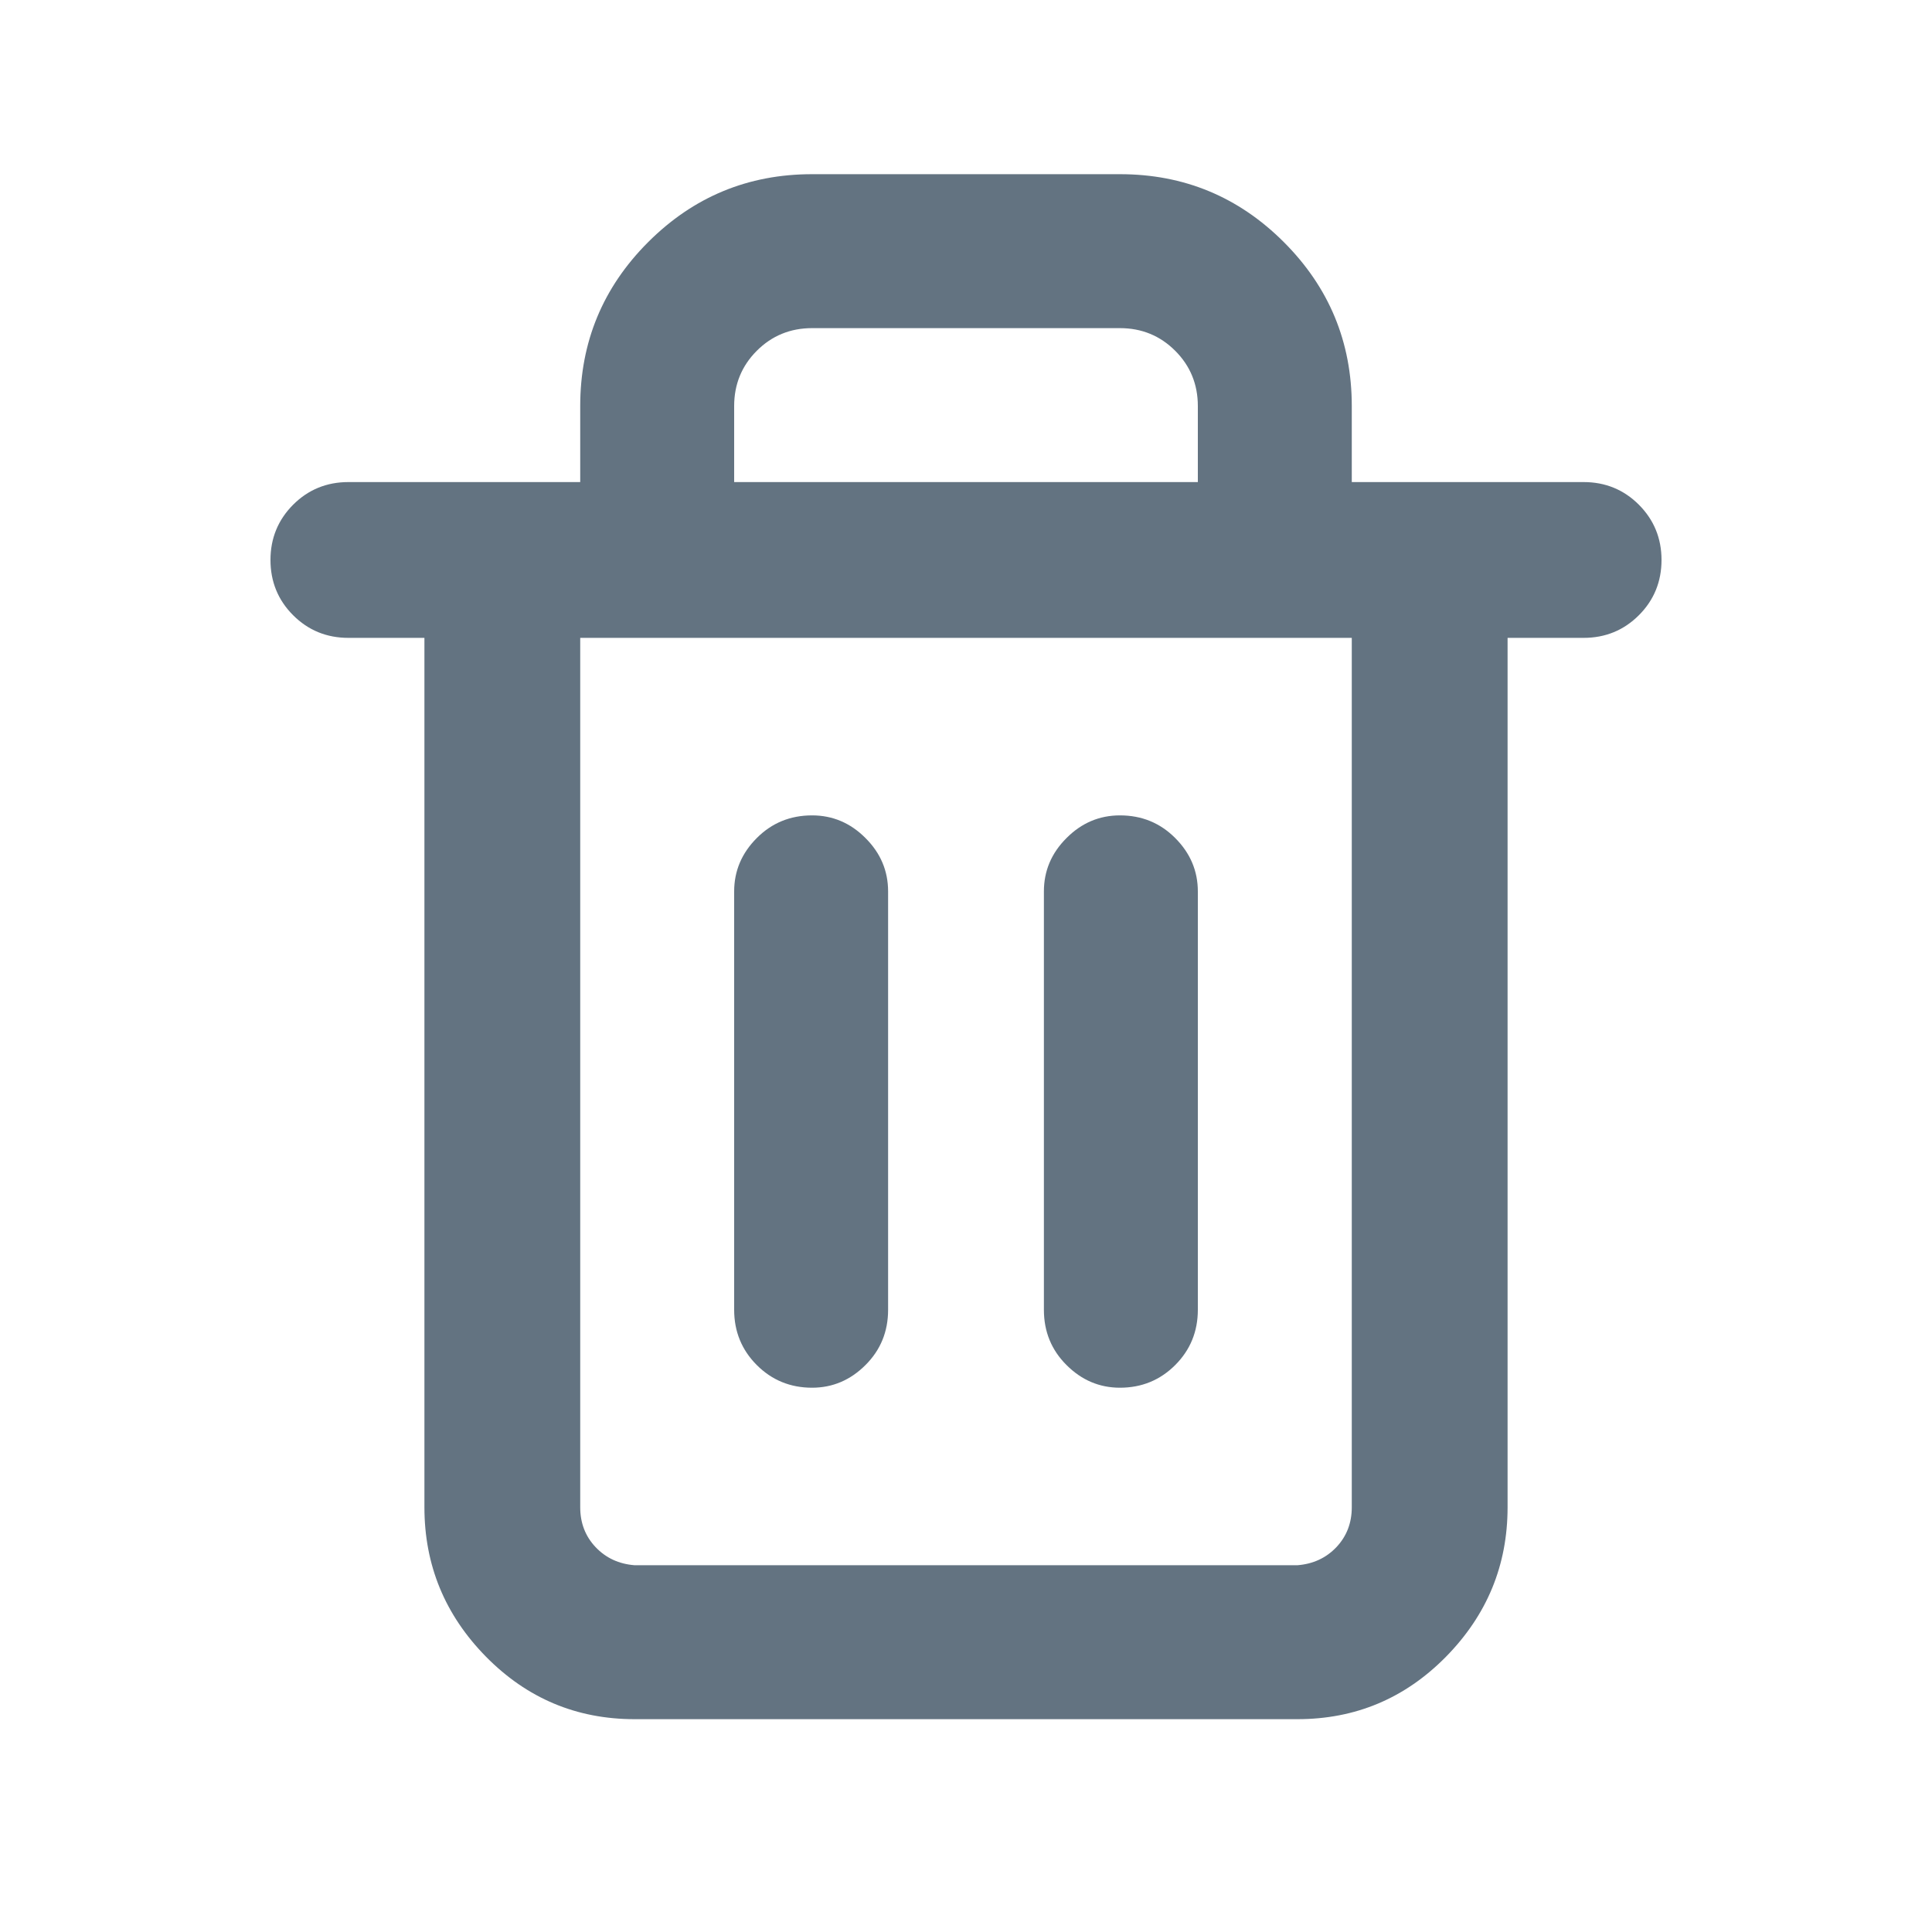
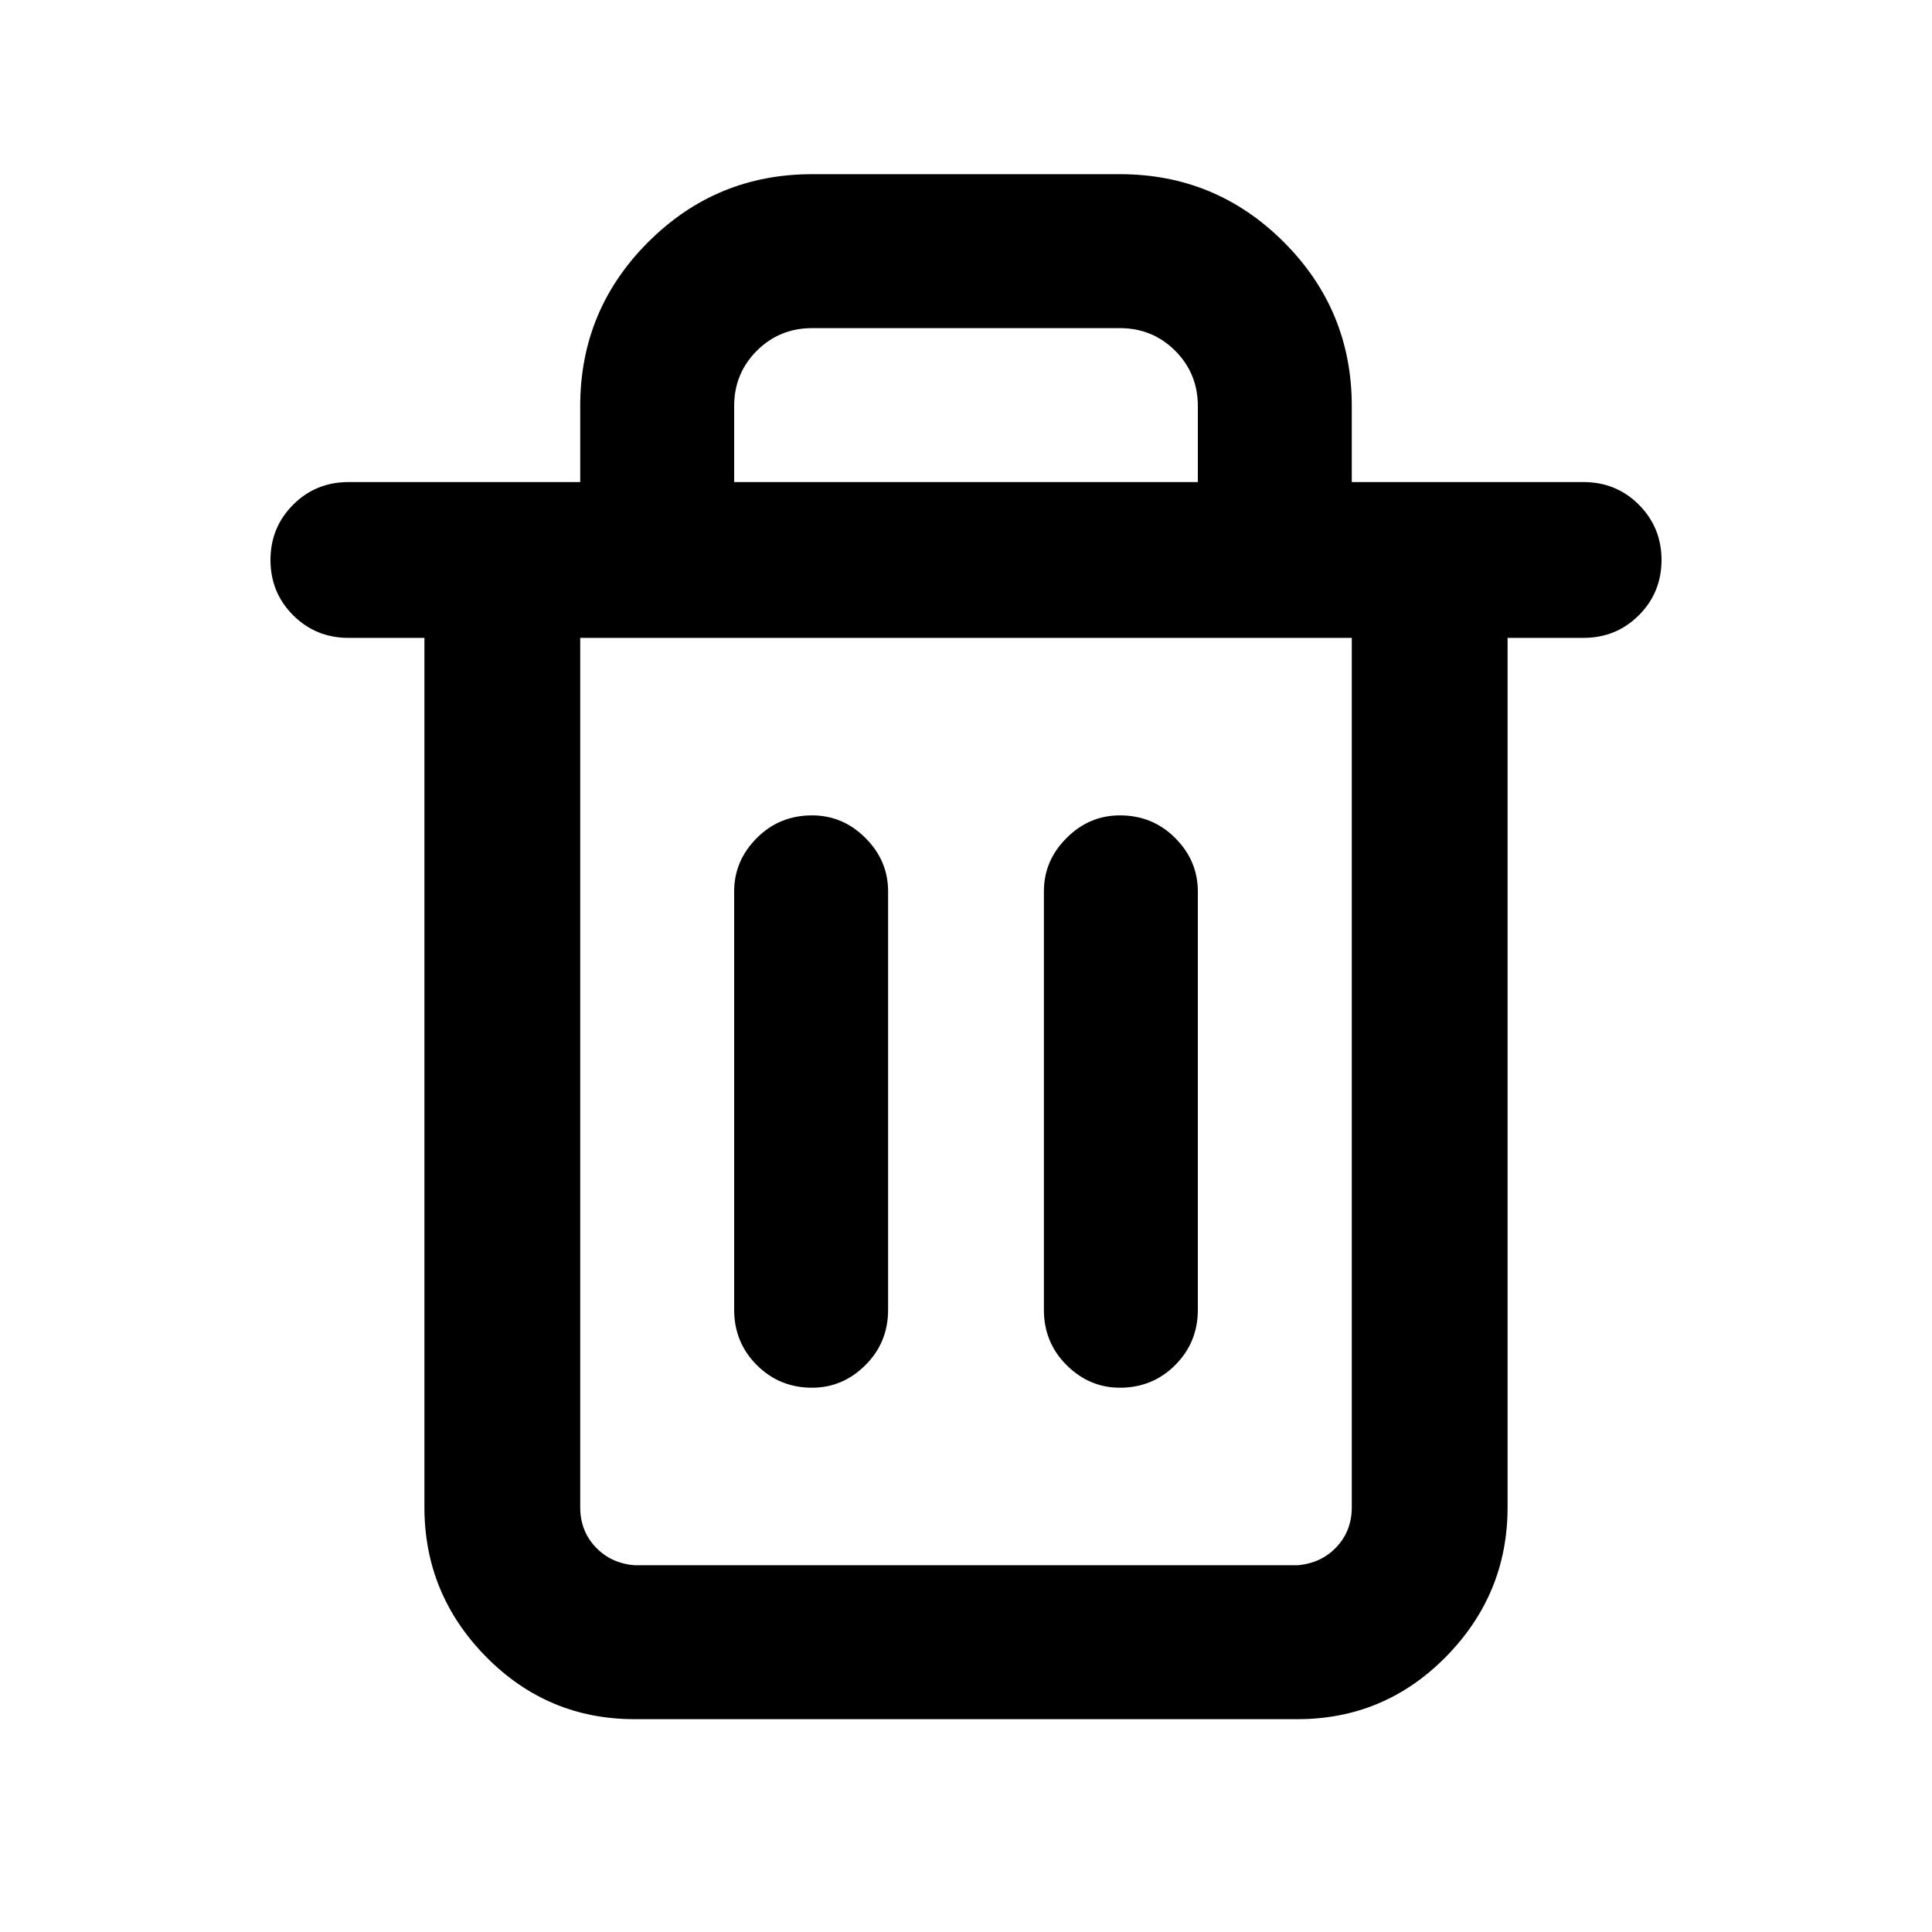
<svg xmlns="http://www.w3.org/2000/svg" width="25" height="25" viewBox="0 0 25 25" fill="none">
-   <path d="M20.492 6.238H17.492V5.254C17.492 4.426 17.199 3.719 16.613 3.133C16.027 2.547 15.32 2.254 14.492 2.254H10.508C9.68 2.254 8.973 2.547 8.387 3.133C7.801 3.719 7.508 4.426 7.508 5.254V6.238H4.508C4.227 6.238 3.988 6.336 3.793 6.531C3.598 6.727 3.5 6.965 3.5 7.246C3.5 7.527 3.598 7.766 3.793 7.961C3.988 8.156 4.227 8.254 4.508 8.254H5.492V19.504C5.492 20.254 5.758 20.898 6.289 21.438C6.82 21.977 7.461 22.246 8.211 22.246H16.789C17.539 22.246 18.18 21.977 18.711 21.438C19.242 20.898 19.508 20.254 19.508 19.504V8.254H20.492C20.773 8.254 21.012 8.156 21.207 7.961C21.402 7.766 21.5 7.527 21.5 7.246C21.5 6.965 21.402 6.727 21.207 6.531C21.012 6.336 20.773 6.238 20.492 6.238ZM9.5 5.254C9.5 4.973 9.598 4.734 9.793 4.539C9.988 4.344 10.227 4.246 10.508 4.246H14.492C14.773 4.246 15.012 4.344 15.207 4.539C15.402 4.734 15.5 4.973 15.5 5.254V6.238H9.5V5.254ZM17.492 19.504C17.492 19.707 17.426 19.879 17.293 20.02C17.16 20.16 16.992 20.238 16.789 20.254H8.211C8.008 20.238 7.84 20.16 7.707 20.02C7.574 19.879 7.508 19.707 7.508 19.504V8.254H17.492V19.504ZM11.492 11.535V16.949C11.492 17.23 11.395 17.469 11.199 17.664C11.004 17.859 10.773 17.957 10.508 17.957C10.227 17.957 9.988 17.859 9.793 17.664C9.598 17.469 9.5 17.23 9.5 16.949V11.535C9.5 11.27 9.598 11.039 9.793 10.844C9.988 10.648 10.227 10.551 10.508 10.551C10.773 10.551 11.004 10.648 11.199 10.844C11.395 11.039 11.492 11.27 11.492 11.535ZM15.5 11.535V16.949C15.5 17.23 15.402 17.469 15.207 17.664C15.012 17.859 14.773 17.957 14.492 17.957C14.227 17.957 13.996 17.859 13.801 17.664C13.605 17.469 13.508 17.23 13.508 16.949V11.535C13.508 11.27 13.605 11.039 13.801 10.844C13.996 10.648 14.227 10.551 14.492 10.551C14.773 10.551 15.012 10.648 15.207 10.844C15.402 11.039 15.5 11.27 15.5 11.535Z" fill="#637381" />
+   <path d="M20.492 6.238H17.492V5.254C17.492 4.426 17.199 3.719 16.613 3.133C16.027 2.547 15.32 2.254 14.492 2.254H10.508C9.68 2.254 8.973 2.547 8.387 3.133C7.801 3.719 7.508 4.426 7.508 5.254V6.238H4.508C4.227 6.238 3.988 6.336 3.793 6.531C3.598 6.727 3.5 6.965 3.5 7.246C3.5 7.527 3.598 7.766 3.793 7.961C3.988 8.156 4.227 8.254 4.508 8.254H5.492V19.504C5.492 20.254 5.758 20.898 6.289 21.438C6.82 21.977 7.461 22.246 8.211 22.246H16.789C17.539 22.246 18.18 21.977 18.711 21.438C19.242 20.898 19.508 20.254 19.508 19.504V8.254H20.492C20.773 8.254 21.012 8.156 21.207 7.961C21.402 7.766 21.5 7.527 21.5 7.246C21.5 6.965 21.402 6.727 21.207 6.531C21.012 6.336 20.773 6.238 20.492 6.238ZM9.5 5.254C9.5 4.973 9.598 4.734 9.793 4.539C9.988 4.344 10.227 4.246 10.508 4.246H14.492C14.773 4.246 15.012 4.344 15.207 4.539C15.402 4.734 15.5 4.973 15.5 5.254V6.238H9.5V5.254ZM17.492 19.504C17.492 19.707 17.426 19.879 17.293 20.02C17.16 20.16 16.992 20.238 16.789 20.254H8.211C8.008 20.238 7.84 20.16 7.707 20.02C7.574 19.879 7.508 19.707 7.508 19.504V8.254H17.492V19.504ZM11.492 11.535V16.949C11.492 17.23 11.395 17.469 11.199 17.664C11.004 17.859 10.773 17.957 10.508 17.957C10.227 17.957 9.988 17.859 9.793 17.664C9.598 17.469 9.5 17.23 9.5 16.949V11.535C9.5 11.27 9.598 11.039 9.793 10.844C9.988 10.648 10.227 10.551 10.508 10.551C10.773 10.551 11.004 10.648 11.199 10.844C11.395 11.039 11.492 11.27 11.492 11.535ZM15.5 11.535V16.949C15.5 17.23 15.402 17.469 15.207 17.664C15.012 17.859 14.773 17.957 14.492 17.957C14.227 17.957 13.996 17.859 13.801 17.664C13.605 17.469 13.508 17.23 13.508 16.949V11.535C13.508 11.27 13.605 11.039 13.801 10.844C13.996 10.648 14.227 10.551 14.492 10.551C14.773 10.551 15.012 10.648 15.207 10.844C15.402 11.039 15.5 11.27 15.5 11.535Z" fill="currentColor" />
</svg>
